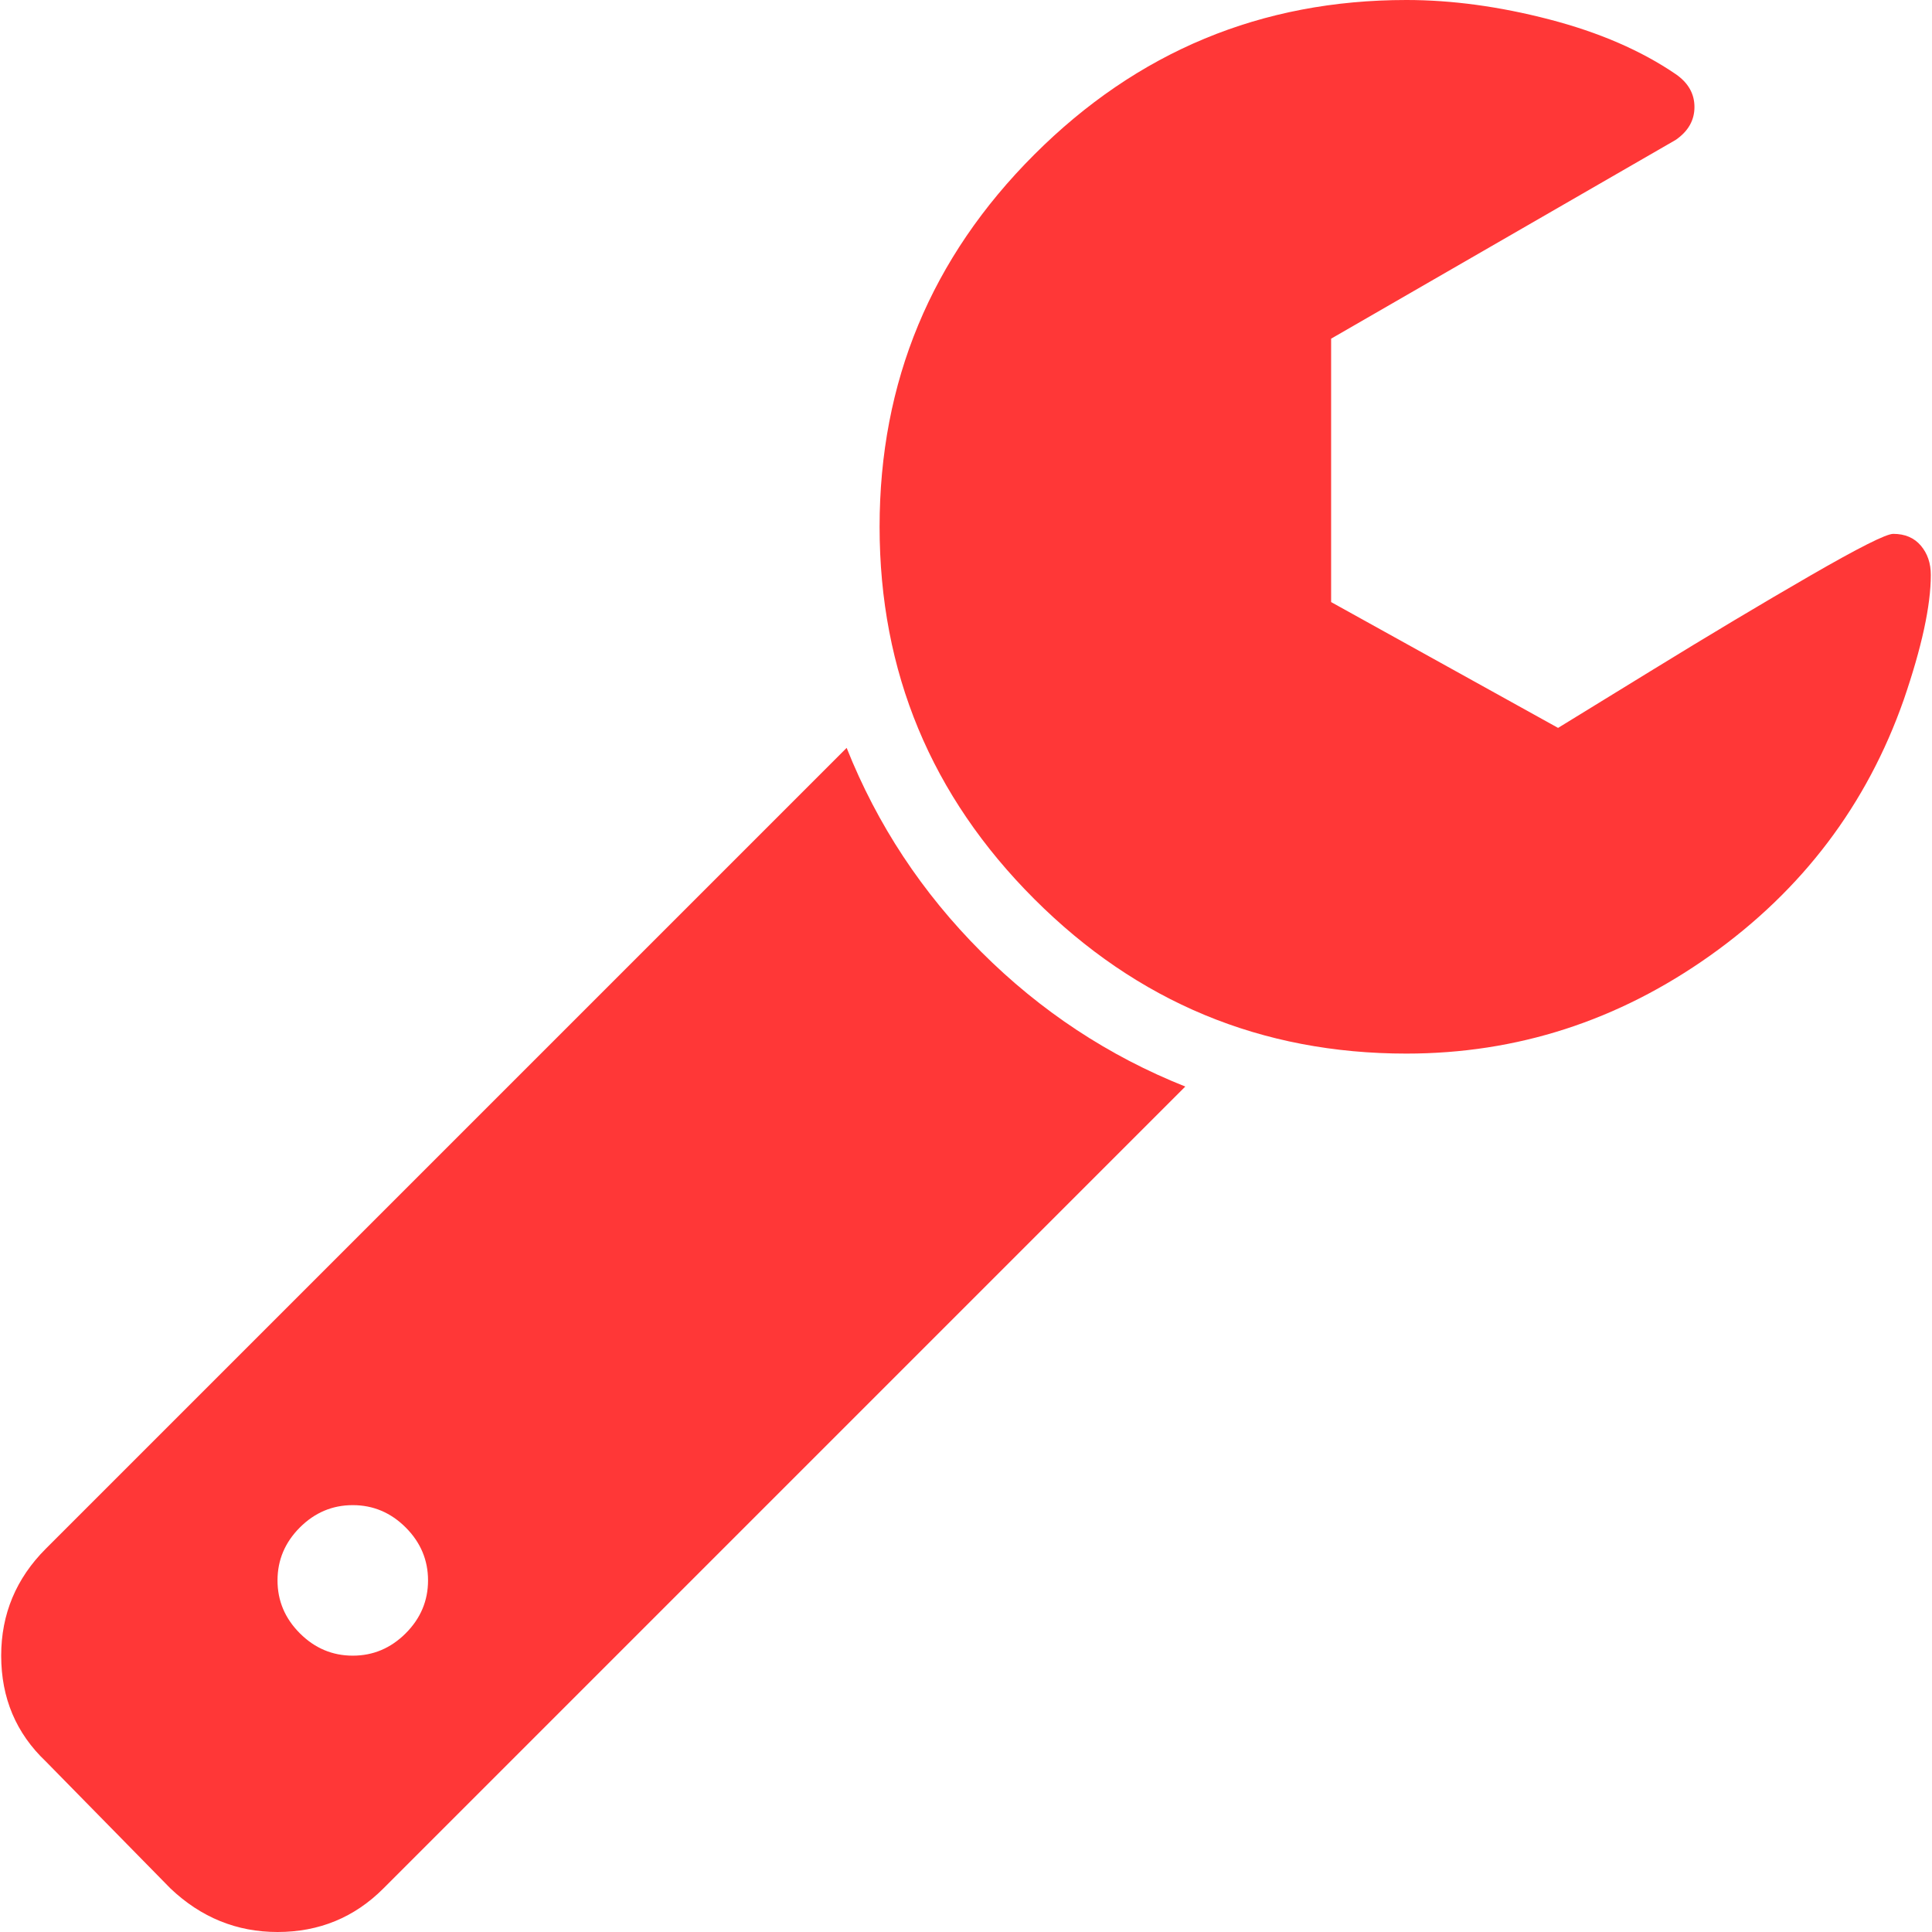
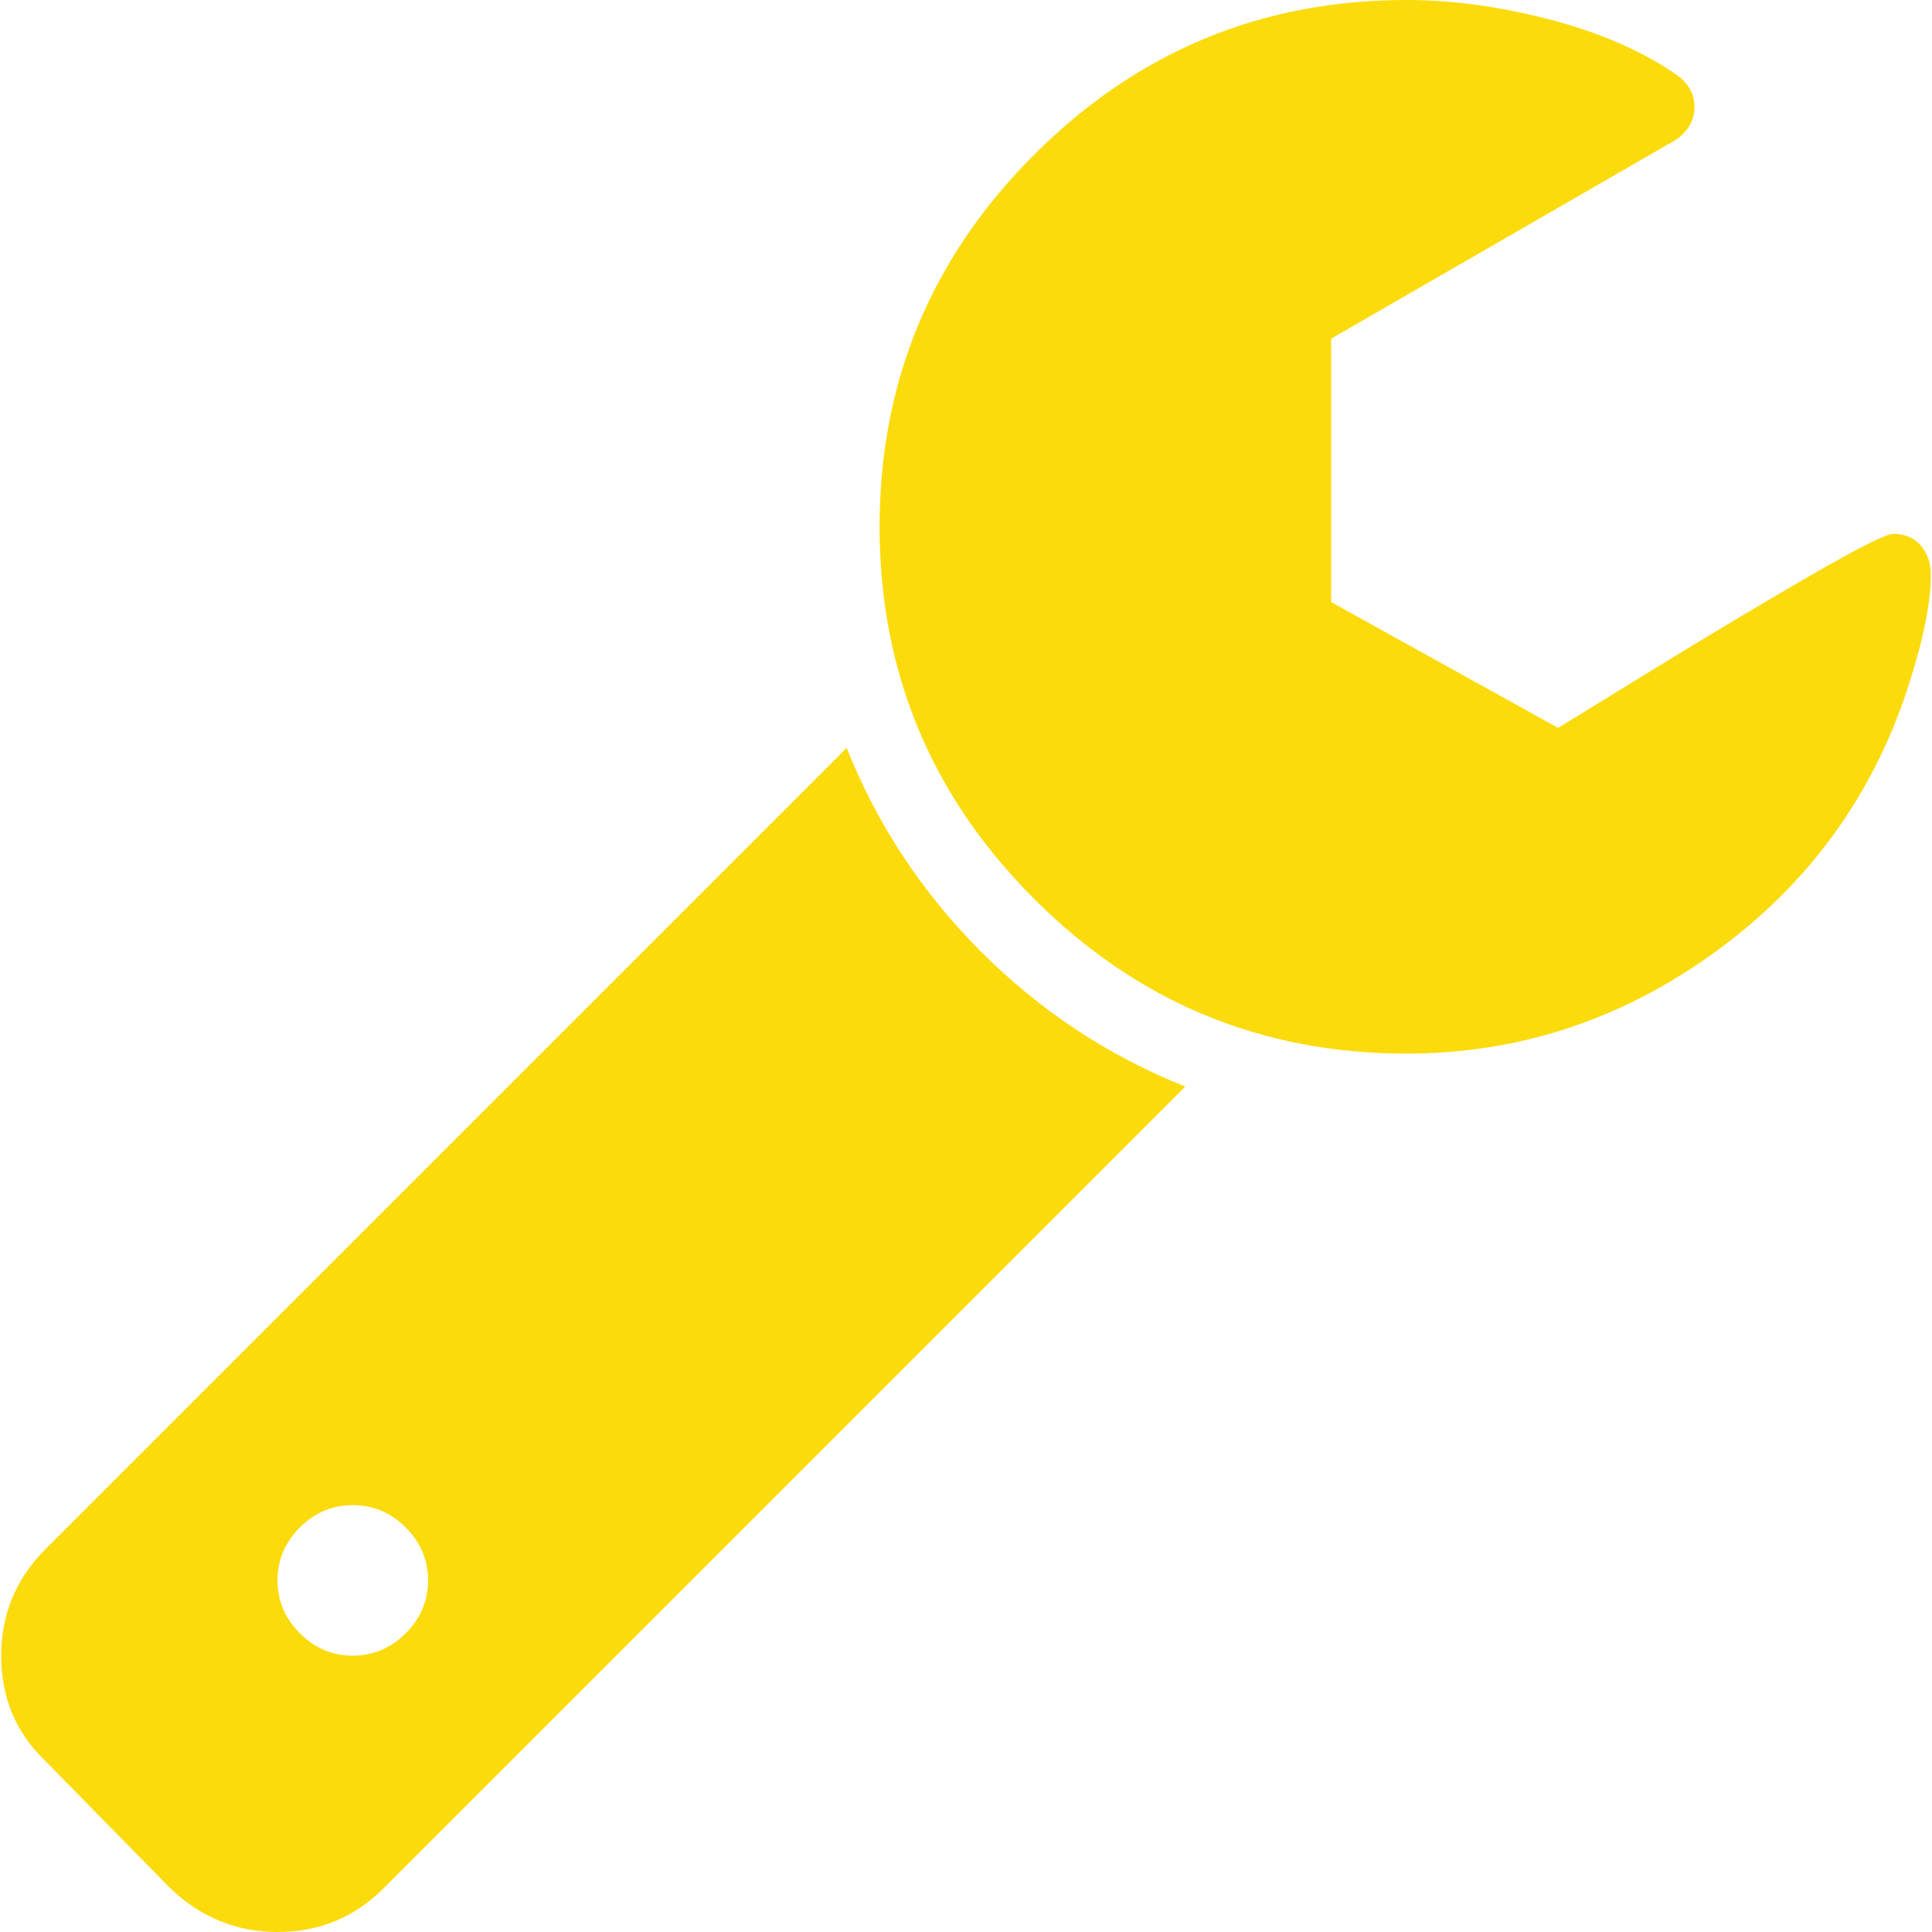
- <svg xmlns="http://www.w3.org/2000/svg" version="1.1" id="Capa_1" x="0px" y="0px" width="469.09px" height="469.089px" viewBox="0 0 469.09 469.089" style="enable-background:new 0 0 469.09 469.089;" xml:space="preserve" fill="#FF3737">
+ <svg xmlns="http://www.w3.org/2000/svg" version="1.1" id="Capa_1" x="0px" y="0px" width="469.09px" height="469.089px" viewBox="0 0 469.09 469.089" style="enable-background:new 0 0 469.09 469.089;" xml:space="preserve" fill="#fbdb0b">
  <g>
    <g>
      <path d="M205.566,181.586L11.138,376.013c-7.232,7.231-10.85,15.893-10.85,25.981c0,10.28,3.617,18.842,10.85,25.7L41.4,458.529    c7.426,7.043,16.086,10.561,25.981,10.561c10.089,0,18.654-3.518,25.697-10.561l194.709-194.715    c-18.647-7.426-35.156-18.322-49.532-32.691C223.887,216.751,212.992,200.239,205.566,181.586z M98.504,396.57    c-3.621,3.614-7.903,5.425-12.85,5.425c-4.949,0-9.231-1.811-12.847-5.425c-3.617-3.617-5.426-7.898-5.426-12.847    c0-4.944,1.809-9.232,5.426-12.854c3.616-3.61,7.895-5.421,12.847-5.421c4.95,0,9.233,1.811,12.85,5.421    c3.615,3.621,5.424,7.909,5.424,12.854C103.928,388.671,102.119,392.953,98.504,396.57z" />
      <path d="M466.379,132.477c-1.618-1.906-3.856-2.856-6.707-2.856c-1.711,0-8.419,3.381-20.129,10.138    c-11.704,6.755-24.603,14.462-38.685,23.124c-14.089,8.663-21.607,13.278-22.556,13.85l-55.106-30.55V82.229l83.651-48.254    c3.045-2.093,4.568-4.758,4.568-7.994c0-3.234-1.523-5.898-4.568-7.992c-8.378-5.712-18.61-10.138-30.69-13.278    C364.07,1.571,352.504,0,341.467,0c-35.211,0-65.332,12.518-90.358,37.546c-25.035,25.026-37.544,55.149-37.544,90.36    c0,35.212,12.516,65.334,37.544,90.362c25.026,25.026,55.147,37.544,90.358,37.544c26.84,0,51.442-7.953,73.806-23.842    c22.36-15.893,38.021-36.592,46.966-62.097c4.374-12.751,6.563-22.841,6.563-30.262    C468.809,136.763,467.994,134.383,466.379,132.477z" />
    </g>
  </g>
  <g>
</g>
  <g>
</g>
  <g>
</g>
  <g>
</g>
  <g>
</g>
  <g>
</g>
  <g>
</g>
  <g>
</g>
  <g>
</g>
  <g>
</g>
  <g>
</g>
  <g>
</g>
  <g>
</g>
  <g>
</g>
  <g>
</g>
</svg>
